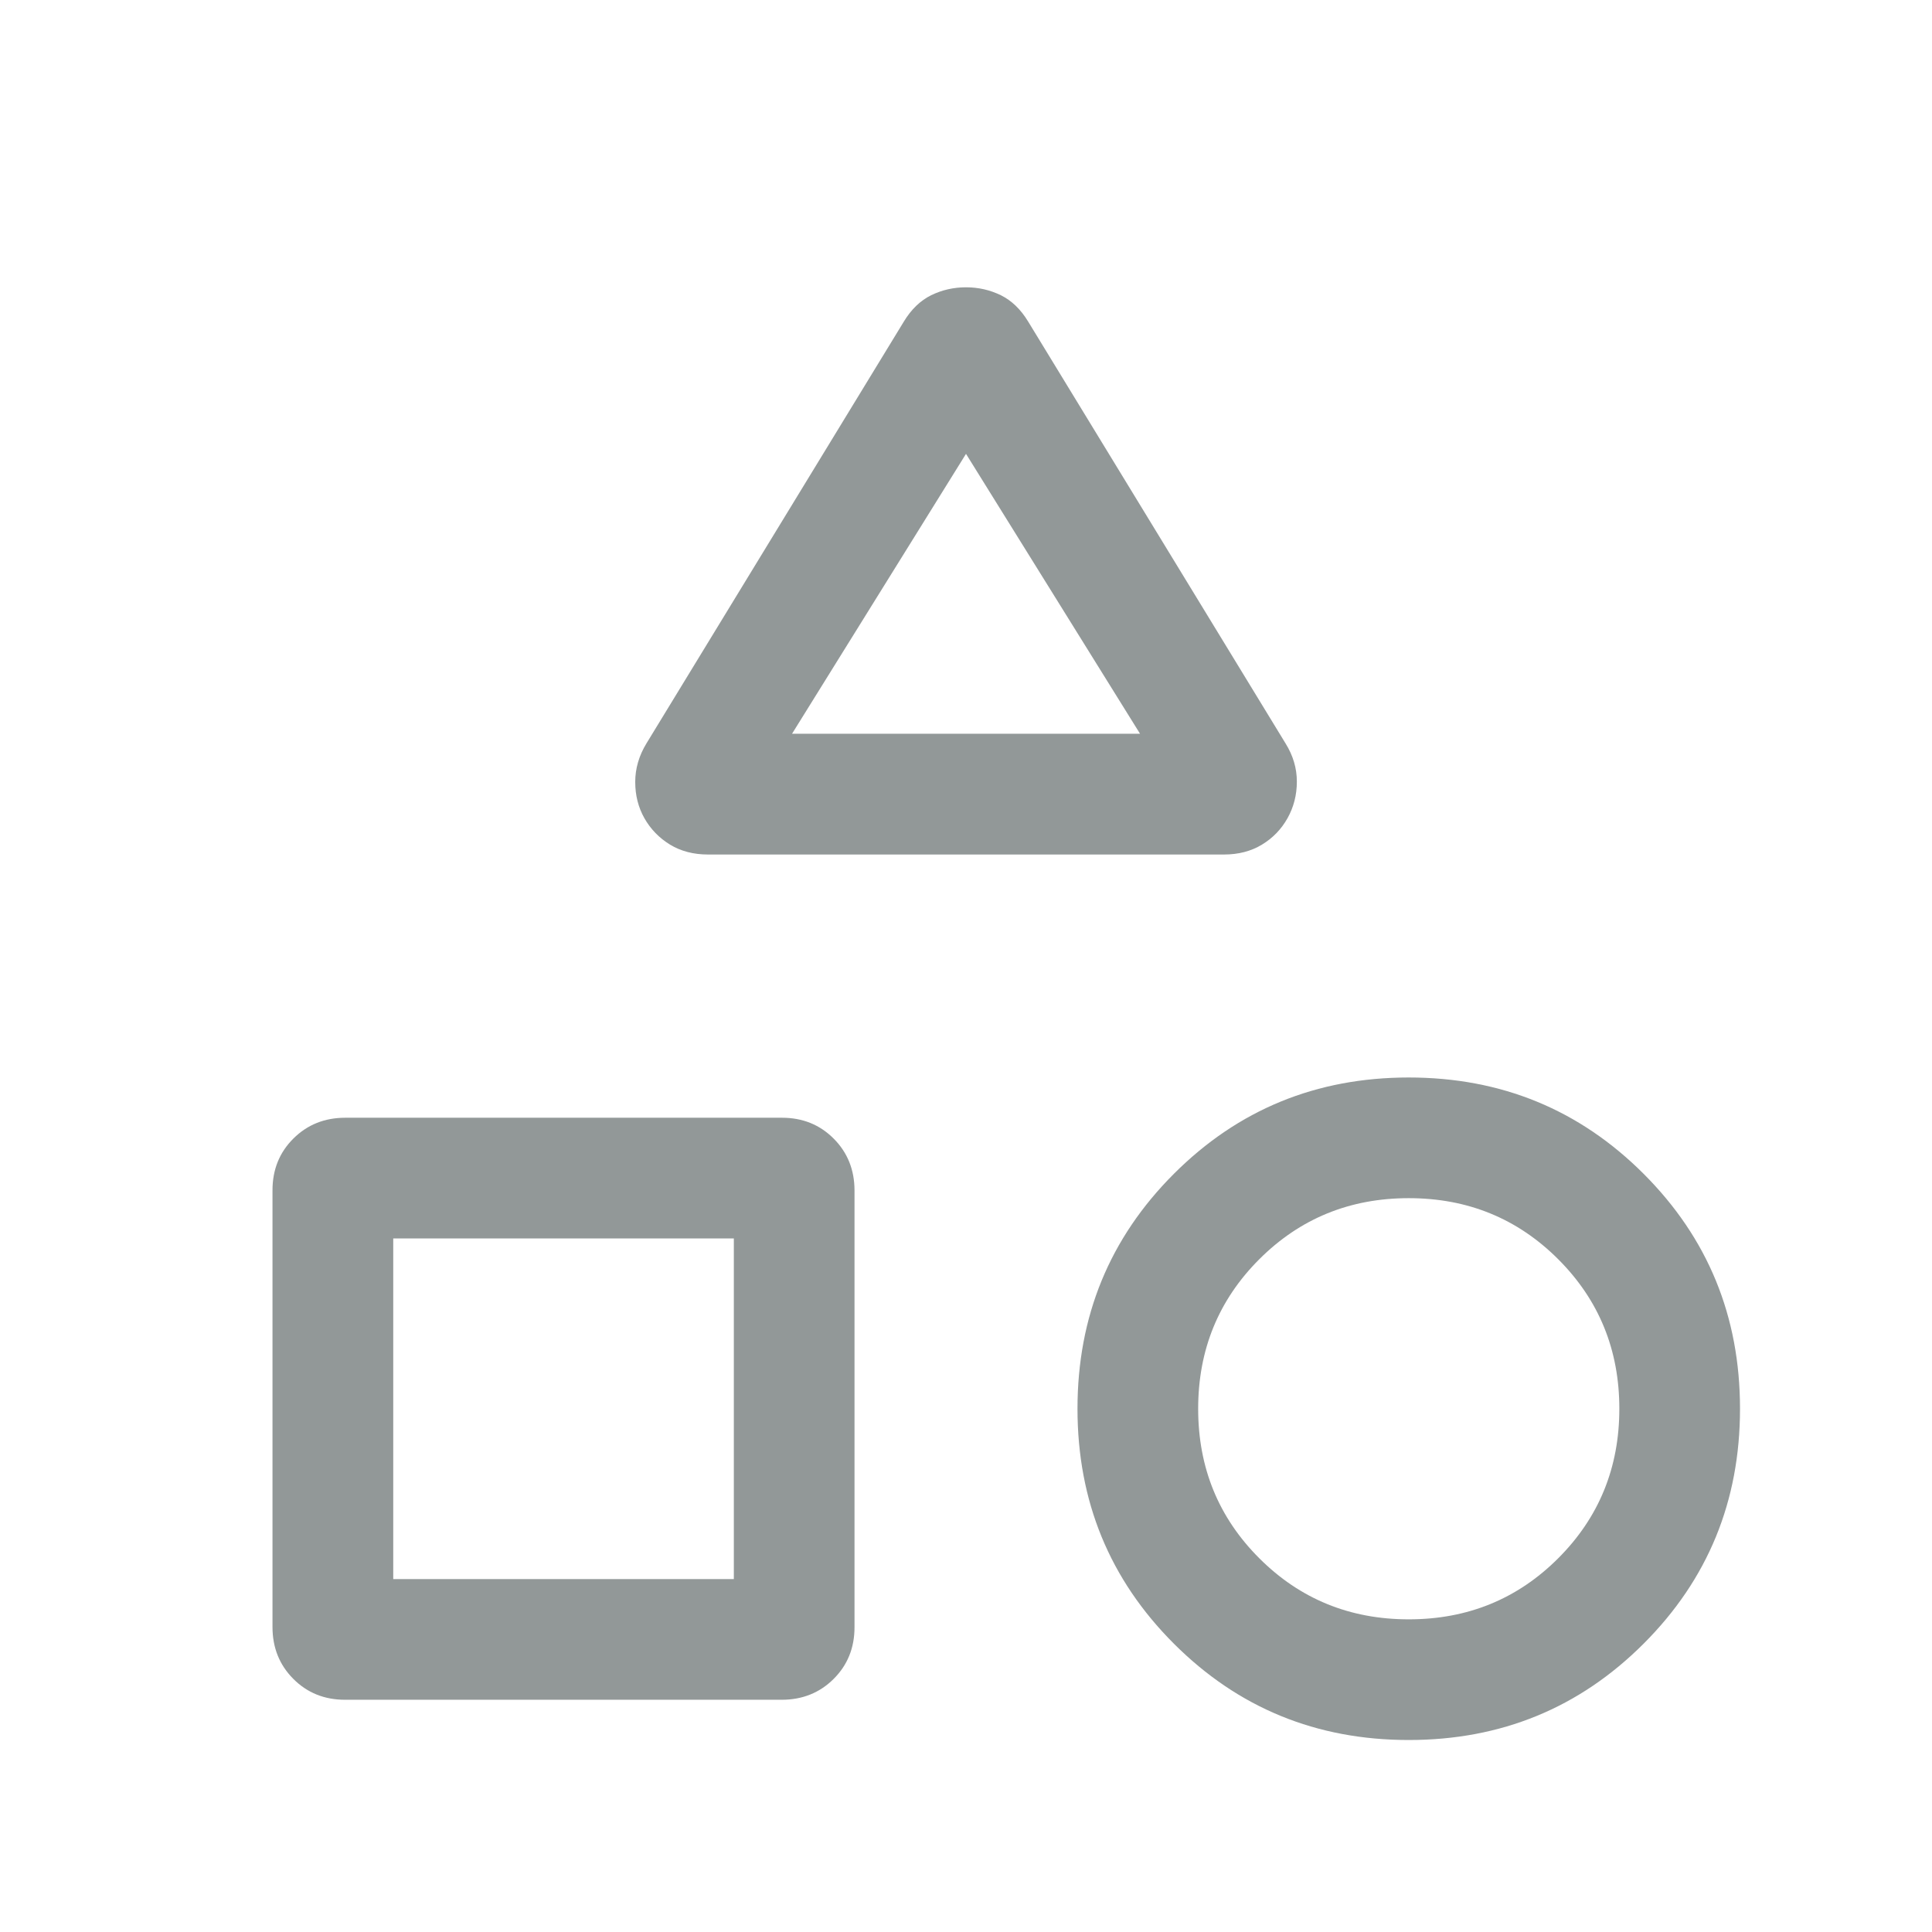
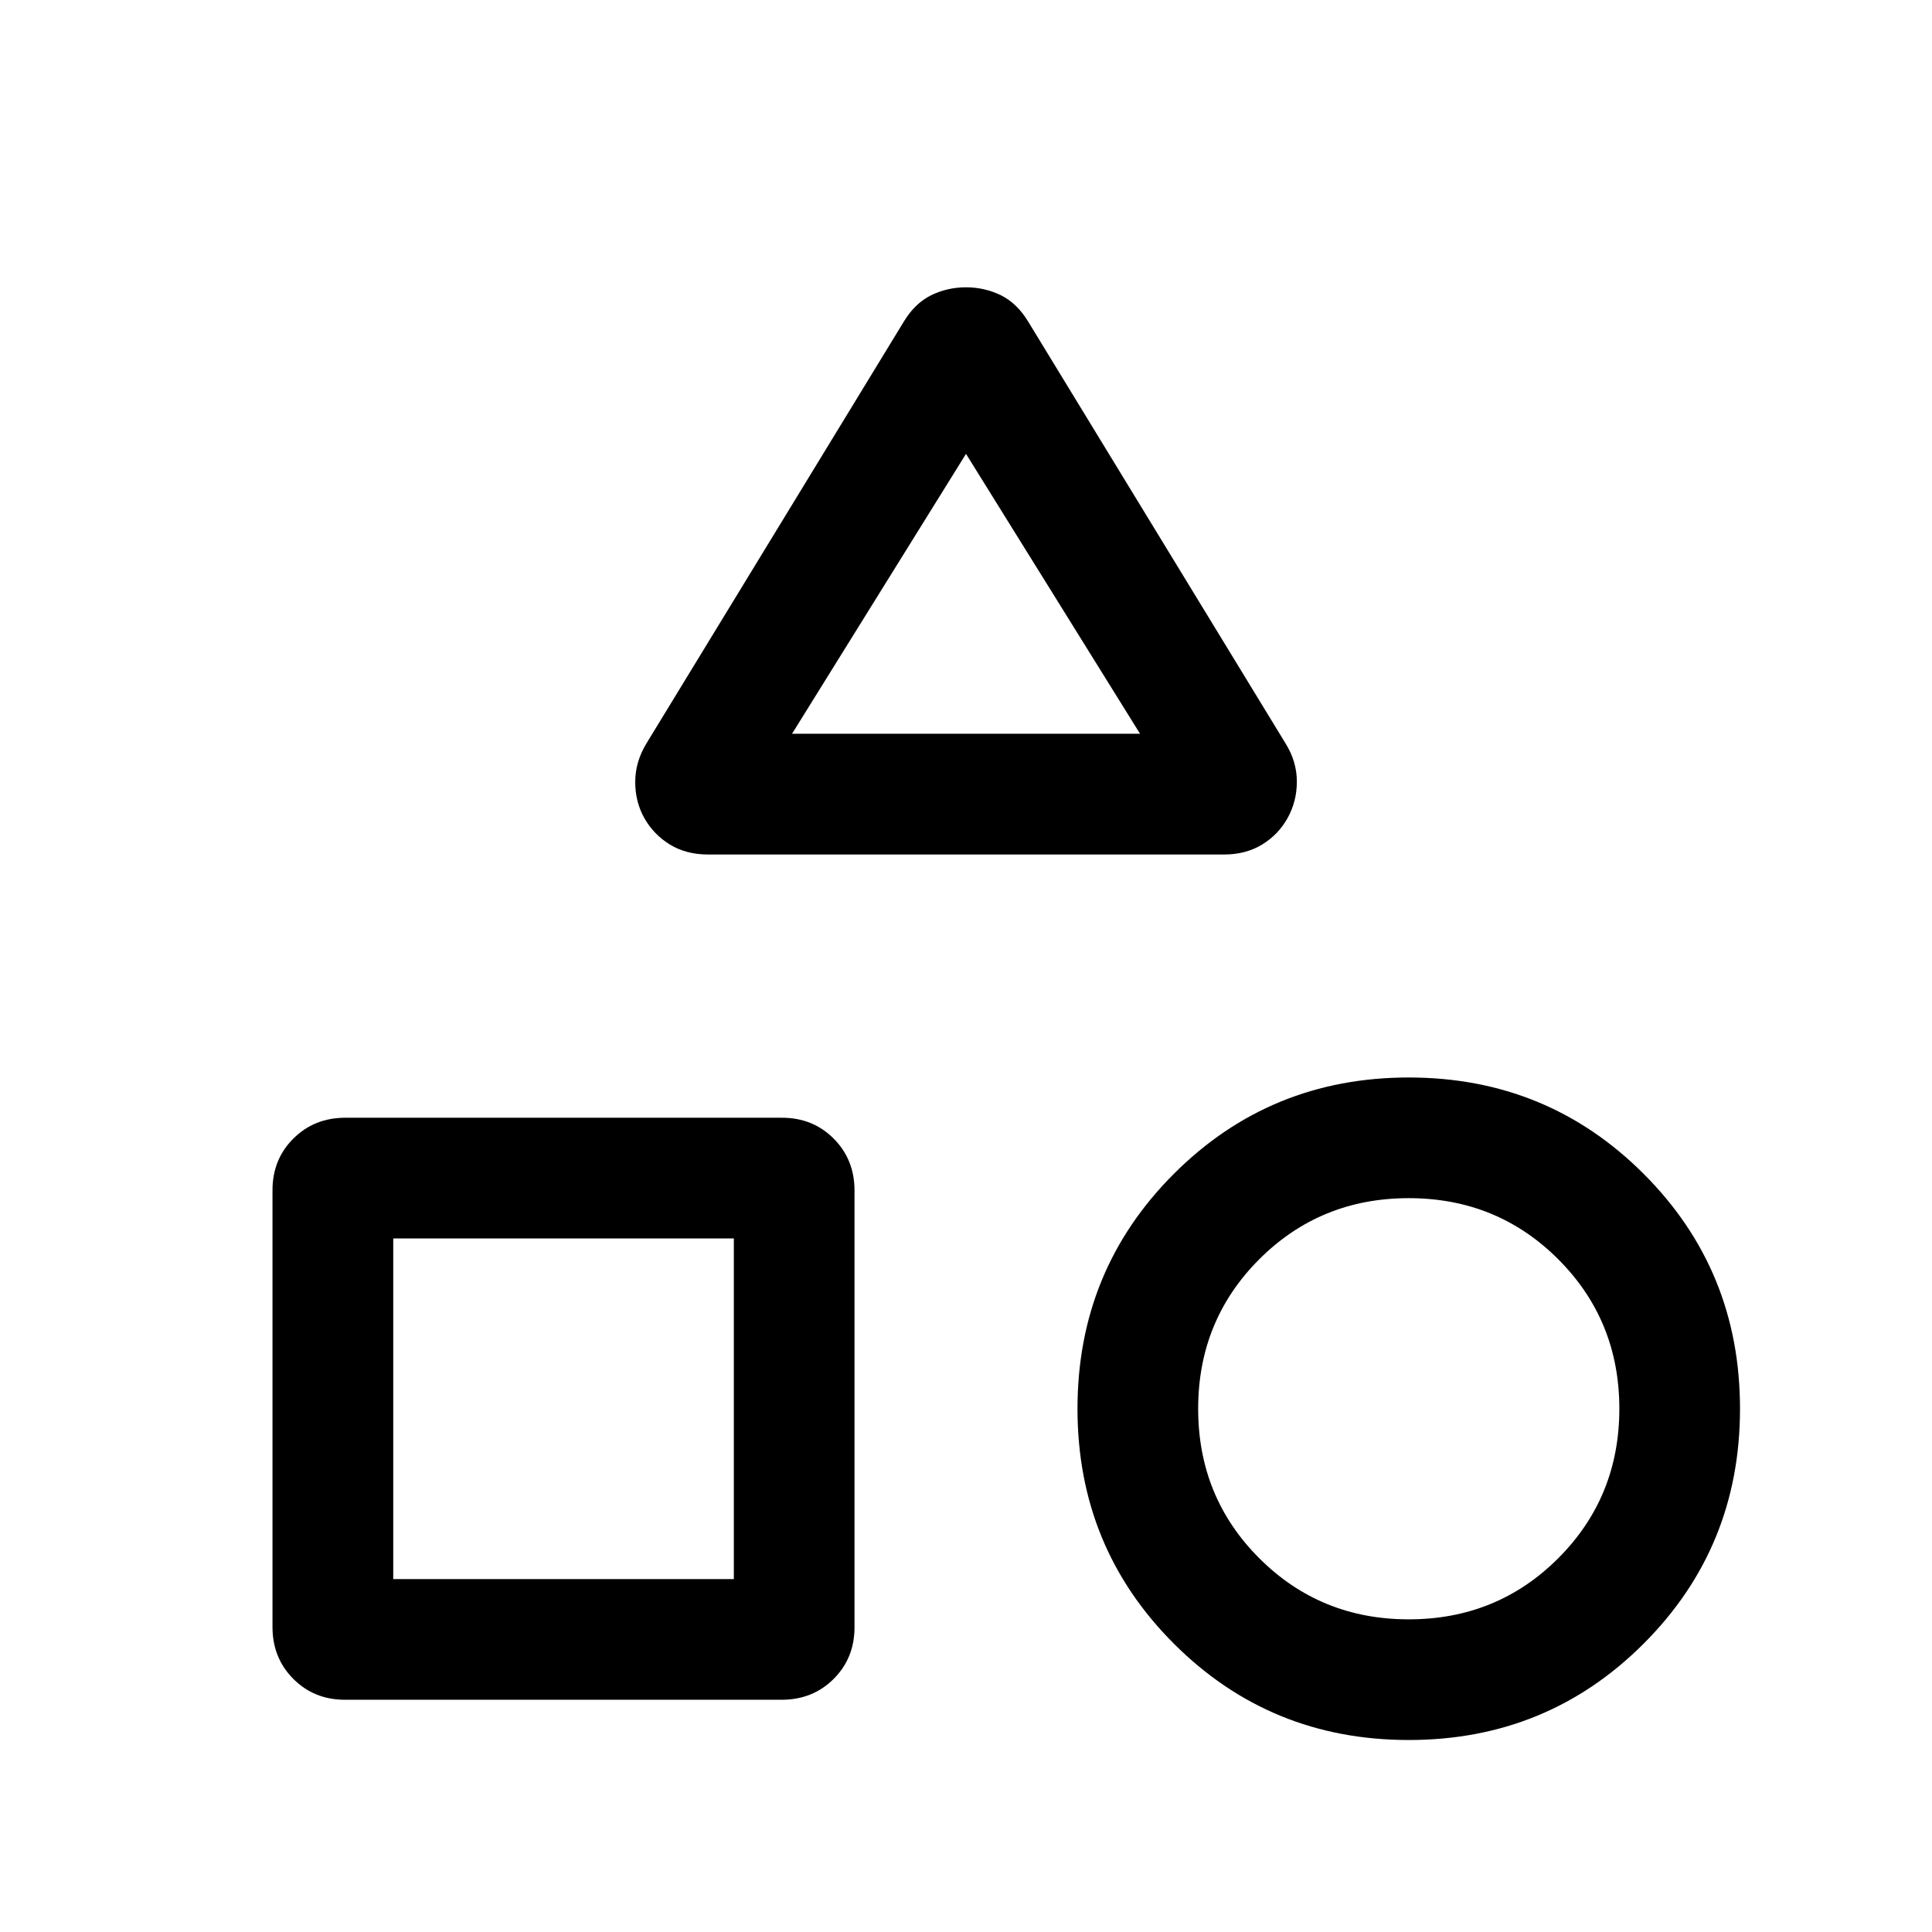
<svg width="24" height="24" viewBox="0 0 24 24" fill="none">
-   <path d="M8.031 9.234L11.227 3.996C11.32 3.842 11.434 3.733 11.568 3.667C11.702 3.602 11.846 3.569 12 3.569C12.154 3.569 12.298 3.602 12.432 3.667C12.566 3.733 12.68 3.842 12.773 3.996L15.969 9.234C16.063 9.385 16.11 9.543 16.11 9.709C16.11 9.875 16.071 10.026 15.994 10.164C15.917 10.301 15.812 10.41 15.677 10.492C15.542 10.574 15.385 10.615 15.206 10.615H8.794C8.615 10.615 8.458 10.574 8.323 10.492C8.189 10.41 8.083 10.301 8.006 10.166C7.929 10.03 7.891 9.88 7.891 9.714C7.891 9.548 7.937 9.388 8.031 9.234ZM17.5 21.615C16.352 21.615 15.38 21.216 14.582 20.418C13.784 19.62 13.385 18.648 13.385 17.5C13.385 16.352 13.784 15.38 14.582 14.582C15.38 13.784 16.352 13.385 17.5 13.385C18.648 13.385 19.62 13.784 20.418 14.582C21.216 15.38 21.615 16.352 21.615 17.5C21.615 18.648 21.216 19.62 20.418 20.418C19.62 21.216 18.648 21.615 17.5 21.615ZM3.385 20.211V14.786C3.385 14.53 3.471 14.316 3.645 14.143C3.818 13.971 4.033 13.885 4.289 13.885H9.714C9.97 13.885 10.184 13.971 10.357 14.145C10.529 14.318 10.615 14.533 10.615 14.789V20.214C10.615 20.47 10.529 20.684 10.355 20.857C10.182 21.029 9.967 21.115 9.711 21.115H4.286C4.03 21.115 3.816 21.029 3.643 20.855C3.471 20.682 3.385 20.467 3.385 20.211ZM17.5 20.116C18.232 20.116 18.851 19.863 19.357 19.357C19.863 18.851 20.116 18.232 20.116 17.5C20.116 16.768 19.863 16.149 19.357 15.643C18.851 15.137 18.232 14.884 17.5 14.884C16.768 14.884 16.149 15.137 15.643 15.643C15.137 16.149 14.884 16.768 14.884 17.5C14.884 18.232 15.137 18.851 15.643 19.357C16.149 19.863 16.768 20.116 17.5 20.116ZM4.885 19.616H9.116V15.384H4.885V19.616ZM9.839 9.115H14.162L12 5.638L9.839 9.115Z" fill="#929898" />
+   <path d="M8.031 9.234L11.227 3.996C11.32 3.842 11.434 3.733 11.568 3.667C11.702 3.602 11.846 3.569 12 3.569C12.154 3.569 12.298 3.602 12.432 3.667C12.566 3.733 12.68 3.842 12.773 3.996L15.969 9.234C16.063 9.385 16.11 9.543 16.11 9.709C16.11 9.875 16.071 10.026 15.994 10.164C15.917 10.301 15.812 10.41 15.677 10.492C15.542 10.574 15.385 10.615 15.206 10.615H8.794C8.615 10.615 8.458 10.574 8.323 10.492C8.189 10.41 8.083 10.301 8.006 10.166C7.929 10.03 7.891 9.88 7.891 9.714C7.891 9.548 7.937 9.388 8.031 9.234ZM17.5 21.615C16.352 21.615 15.38 21.216 14.582 20.418C13.784 19.62 13.385 18.648 13.385 17.5C13.385 16.352 13.784 15.38 14.582 14.582C15.38 13.784 16.352 13.385 17.5 13.385C18.648 13.385 19.62 13.784 20.418 14.582C21.216 15.38 21.615 16.352 21.615 17.5C21.615 18.648 21.216 19.62 20.418 20.418C19.62 21.216 18.648 21.615 17.5 21.615ZM3.385 20.211V14.786C3.385 14.53 3.471 14.316 3.645 14.143C3.818 13.971 4.033 13.885 4.289 13.885H9.714C9.97 13.885 10.184 13.971 10.357 14.145C10.529 14.318 10.615 14.533 10.615 14.789V20.214C10.615 20.47 10.529 20.684 10.355 20.857C10.182 21.029 9.967 21.115 9.711 21.115H4.286C4.03 21.115 3.816 21.029 3.643 20.855C3.471 20.682 3.385 20.467 3.385 20.211ZM17.5 20.116C18.232 20.116 18.851 19.863 19.357 19.357C19.863 18.851 20.116 18.232 20.116 17.5C20.116 16.768 19.863 16.149 19.357 15.643C18.851 15.137 18.232 14.884 17.5 14.884C16.768 14.884 16.149 15.137 15.643 15.643C15.137 16.149 14.884 16.768 14.884 17.5C14.884 18.232 15.137 18.851 15.643 19.357C16.149 19.863 16.768 20.116 17.5 20.116ZM4.885 19.616H9.116V15.384H4.885V19.616ZM9.839 9.115H14.162L12 5.638L9.839 9.115Z" fill="currentColor" />
</svg>
